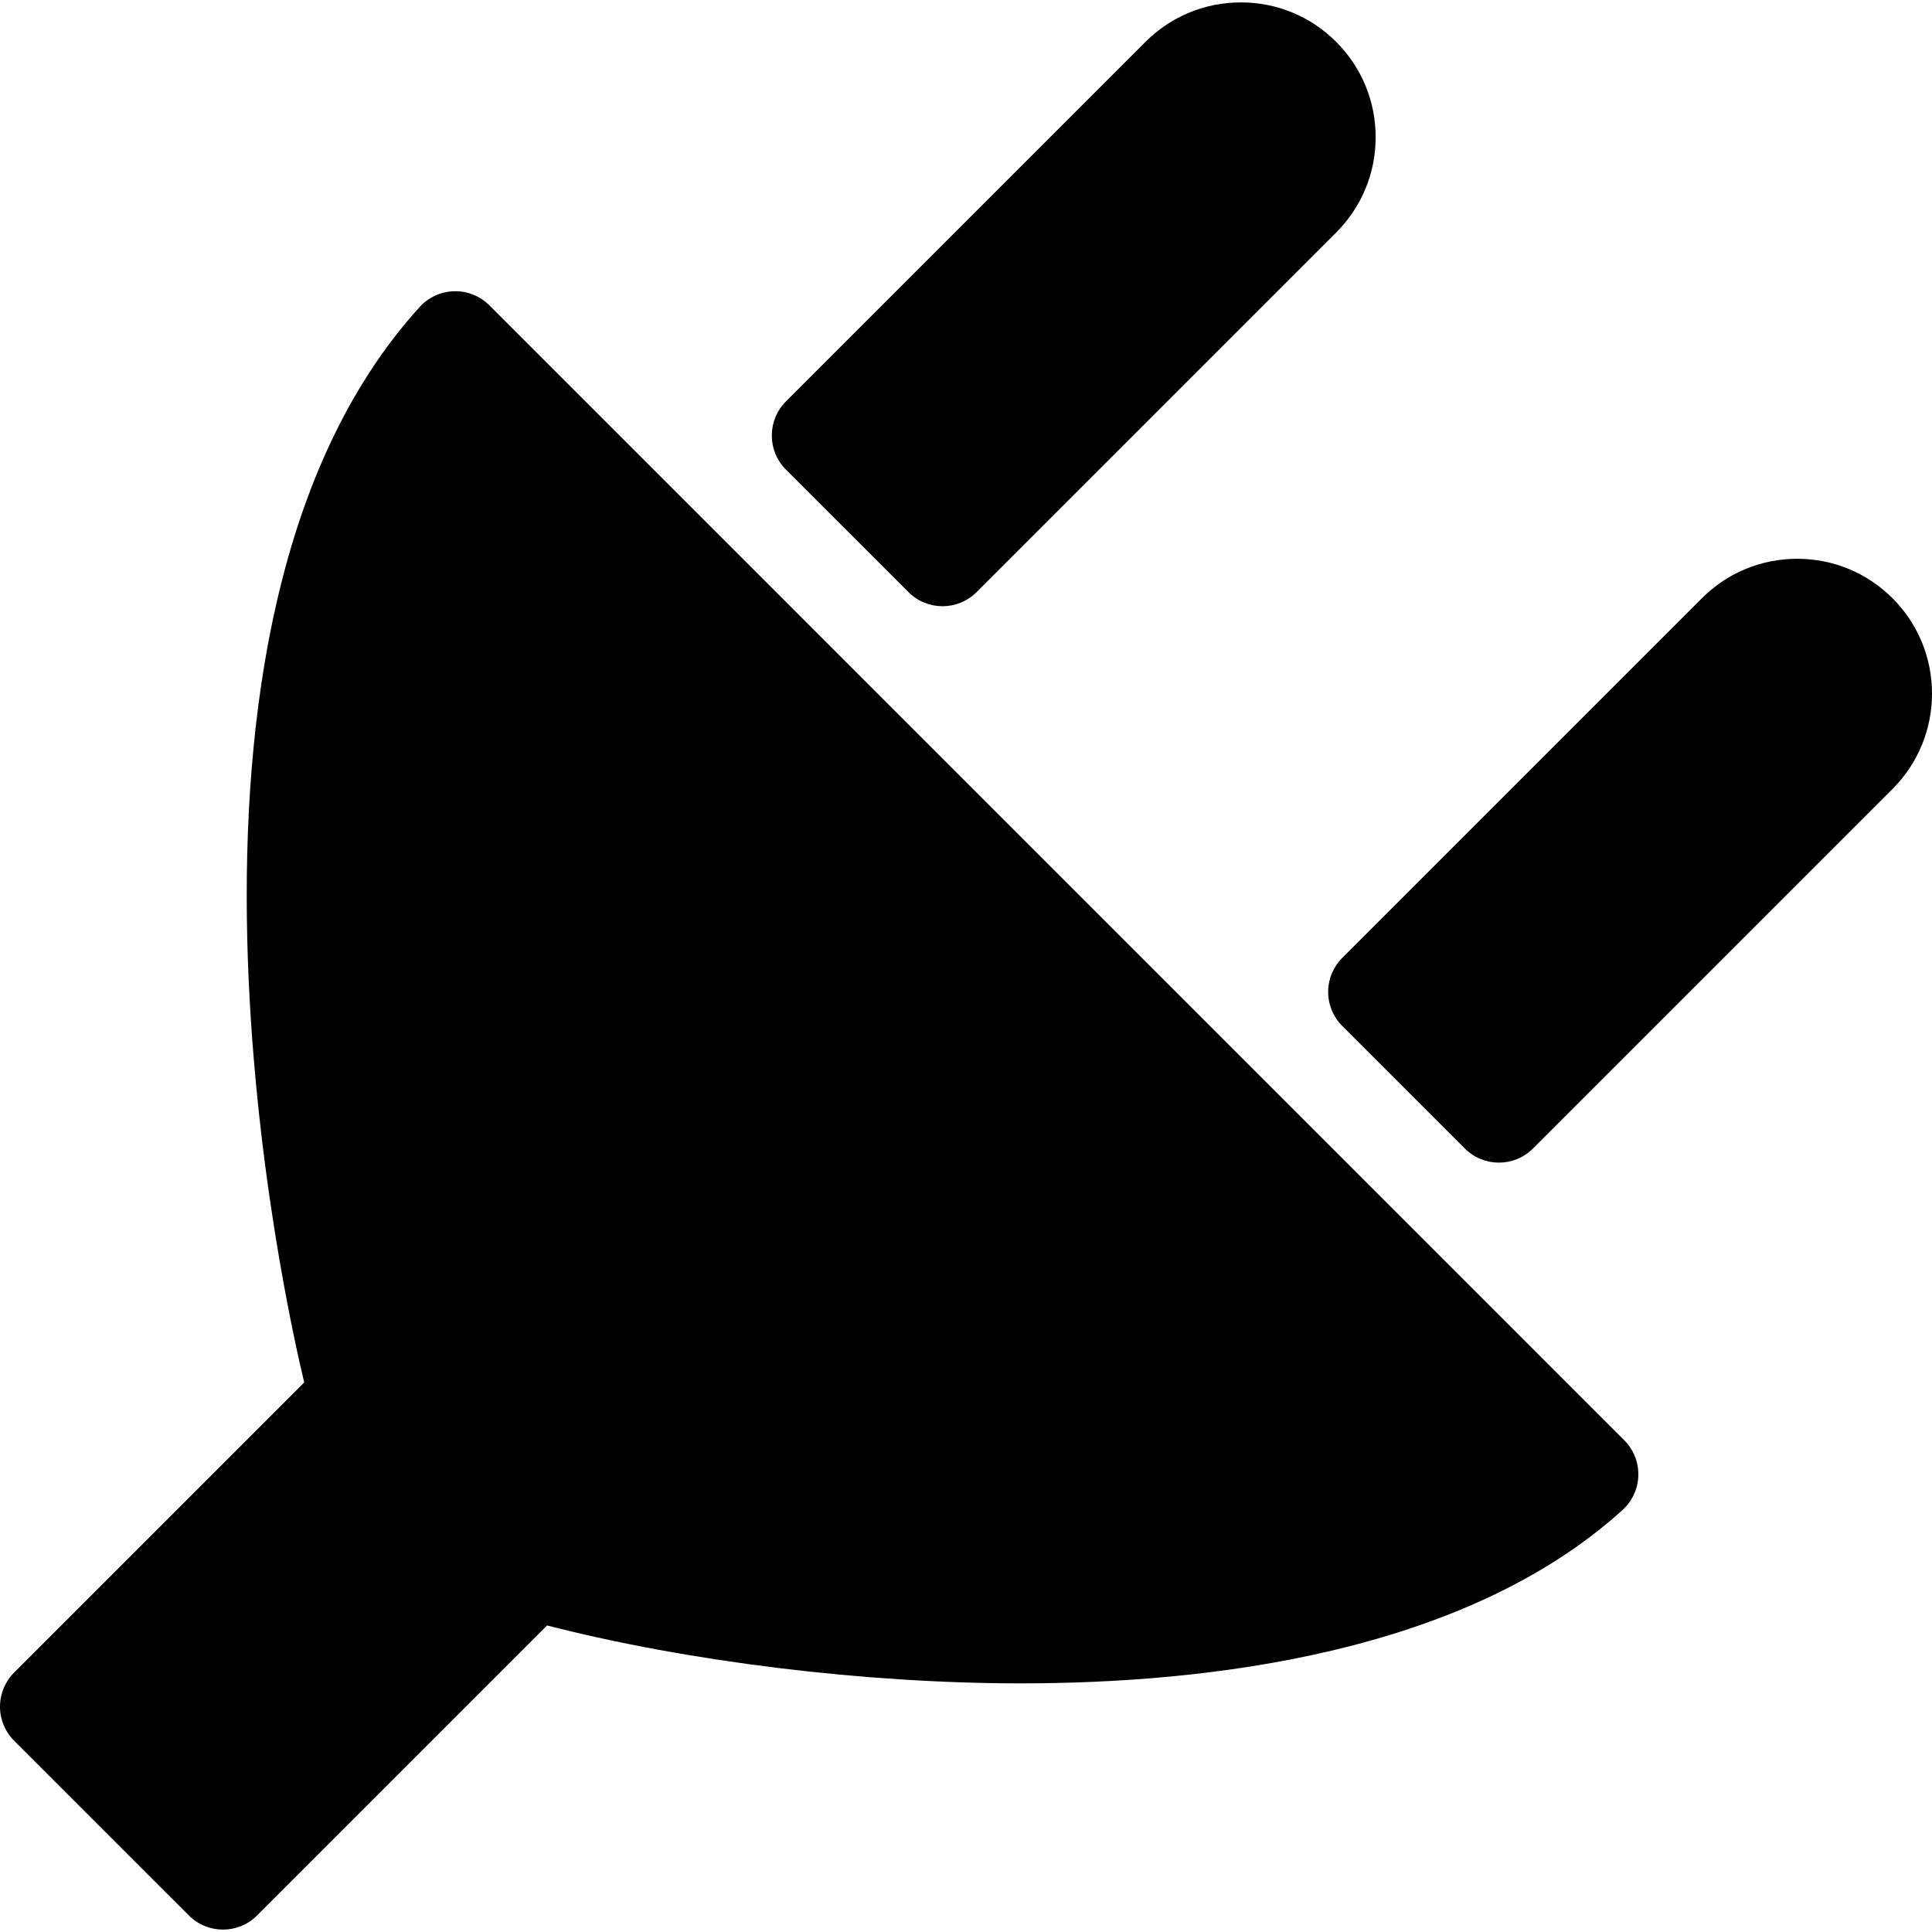
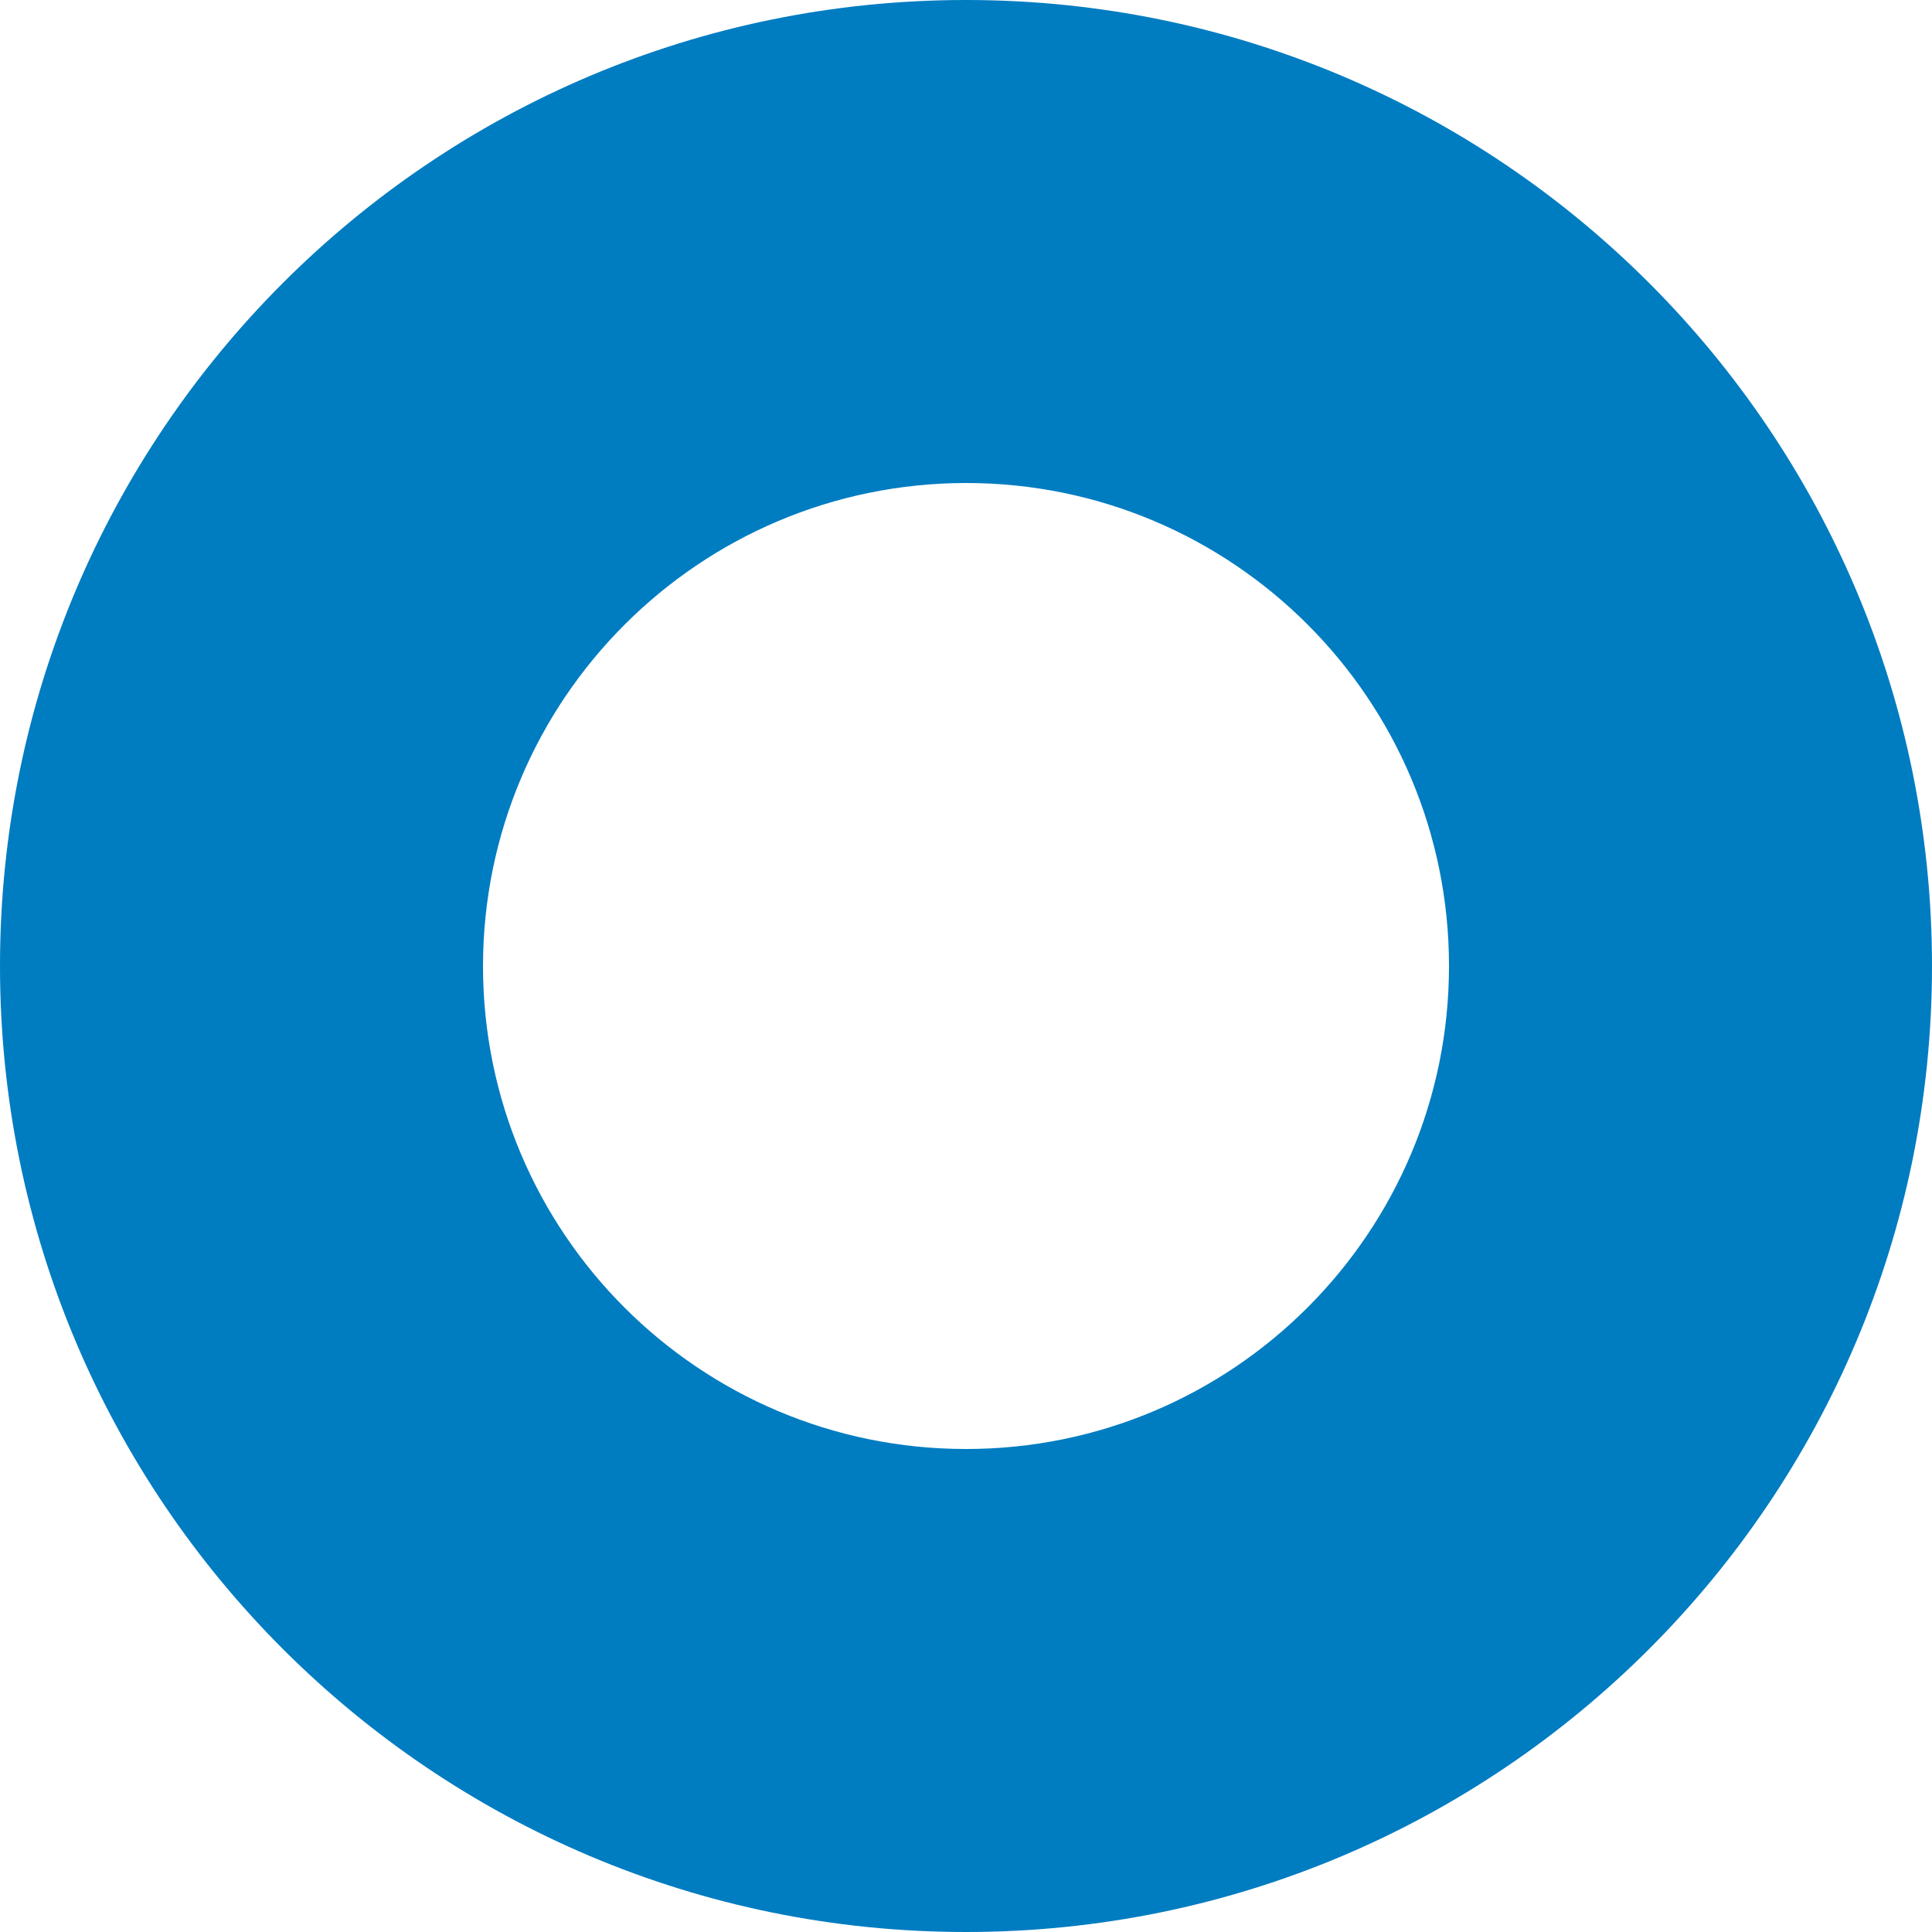
- <svg xmlns="http://www.w3.org/2000/svg" version="1.1" id="Capa_1" x="0px" y="0px" width="99.012px" height="99.012px" viewBox="0 0 99.012 99.012" style="enable-background:new 0 0 99.012 99.012;" xml:space="preserve">
-   <g>
-     <g>
-       <path d="M25.08,15.648c-0.478-0.478-1.135-0.742-1.805-0.723c-0.675,0.017-1.314,0.309-1.768,0.808    c-14.829,16.325-6.762,51.623-5.916,55.115L0.723,85.717C0.26,86.18,0,86.808,0,87.463c0,0.654,0.26,1.283,0.723,1.746    l8.958,8.957c0.482,0.48,1.114,0.723,1.746,0.723c0.631,0,1.264-0.24,1.745-0.723l14.865-14.864    c7.237,1.859,16.289,2.968,24.28,2.968c9.599,0,22.739-1.543,30.836-8.886c0.5-0.454,0.793-1.093,0.809-1.769    c0.018-0.676-0.245-1.328-0.723-1.805L25.08,15.648z" />
-       <path d="M46.557,30.345c0.482,0.482,1.114,0.723,1.746,0.723c0.632,0,1.264-0.241,1.746-0.724l18.428-18.428    c1.305-1.305,2.023-3.04,2.023-4.885c0-1.846-0.719-3.582-2.023-4.886c-1.305-1.305-3.039-2.022-4.885-2.022    c-1.845,0-3.581,0.718-4.887,2.022L40.277,20.574c-0.964,0.964-0.964,2.527,0,3.492L46.557,30.345z" />
-       <path d="M96.99,30.661c-1.305-1.305-3.039-2.024-4.885-2.024c-1.847,0-3.582,0.718-4.886,2.023L68.79,49.089    c-0.464,0.463-0.724,1.091-0.724,1.746s0.26,1.282,0.724,1.746l6.28,6.278c0.481,0.482,1.113,0.724,1.746,0.724    c0.631,0,1.264-0.241,1.746-0.724l18.43-18.429C99.686,37.735,99.686,33.353,96.99,30.661z" />
-     </g>
-   </g>
-   <g>
- </g>
-   <g>
- </g>
-   <g>
- </g>
-   <g>
- </g>
-   <g>
- </g>
-   <g>
- </g>
-   <g>
- </g>
-   <g>
- </g>
-   <g>
- </g>
-   <g>
- </g>
-   <g>
- </g>
-   <g>
- </g>
-   <g>
- </g>
-   <g>
- </g>
-   <g>
- </g>
+ <svg xmlns="http://www.w3.org/2000/svg" viewBox="0 0 256 256">
+   <defs>
+     <style>.a{fill:#007cc1;}</style>
+   </defs>
+   <path class="a" d="M128,64a64,64,0,1,1-64,64,64.07,64.07,0,0,1,64-64m0-64A128,128,0,1,0,256,128,128,128,0,0,0,128,0Z" />
</svg>
